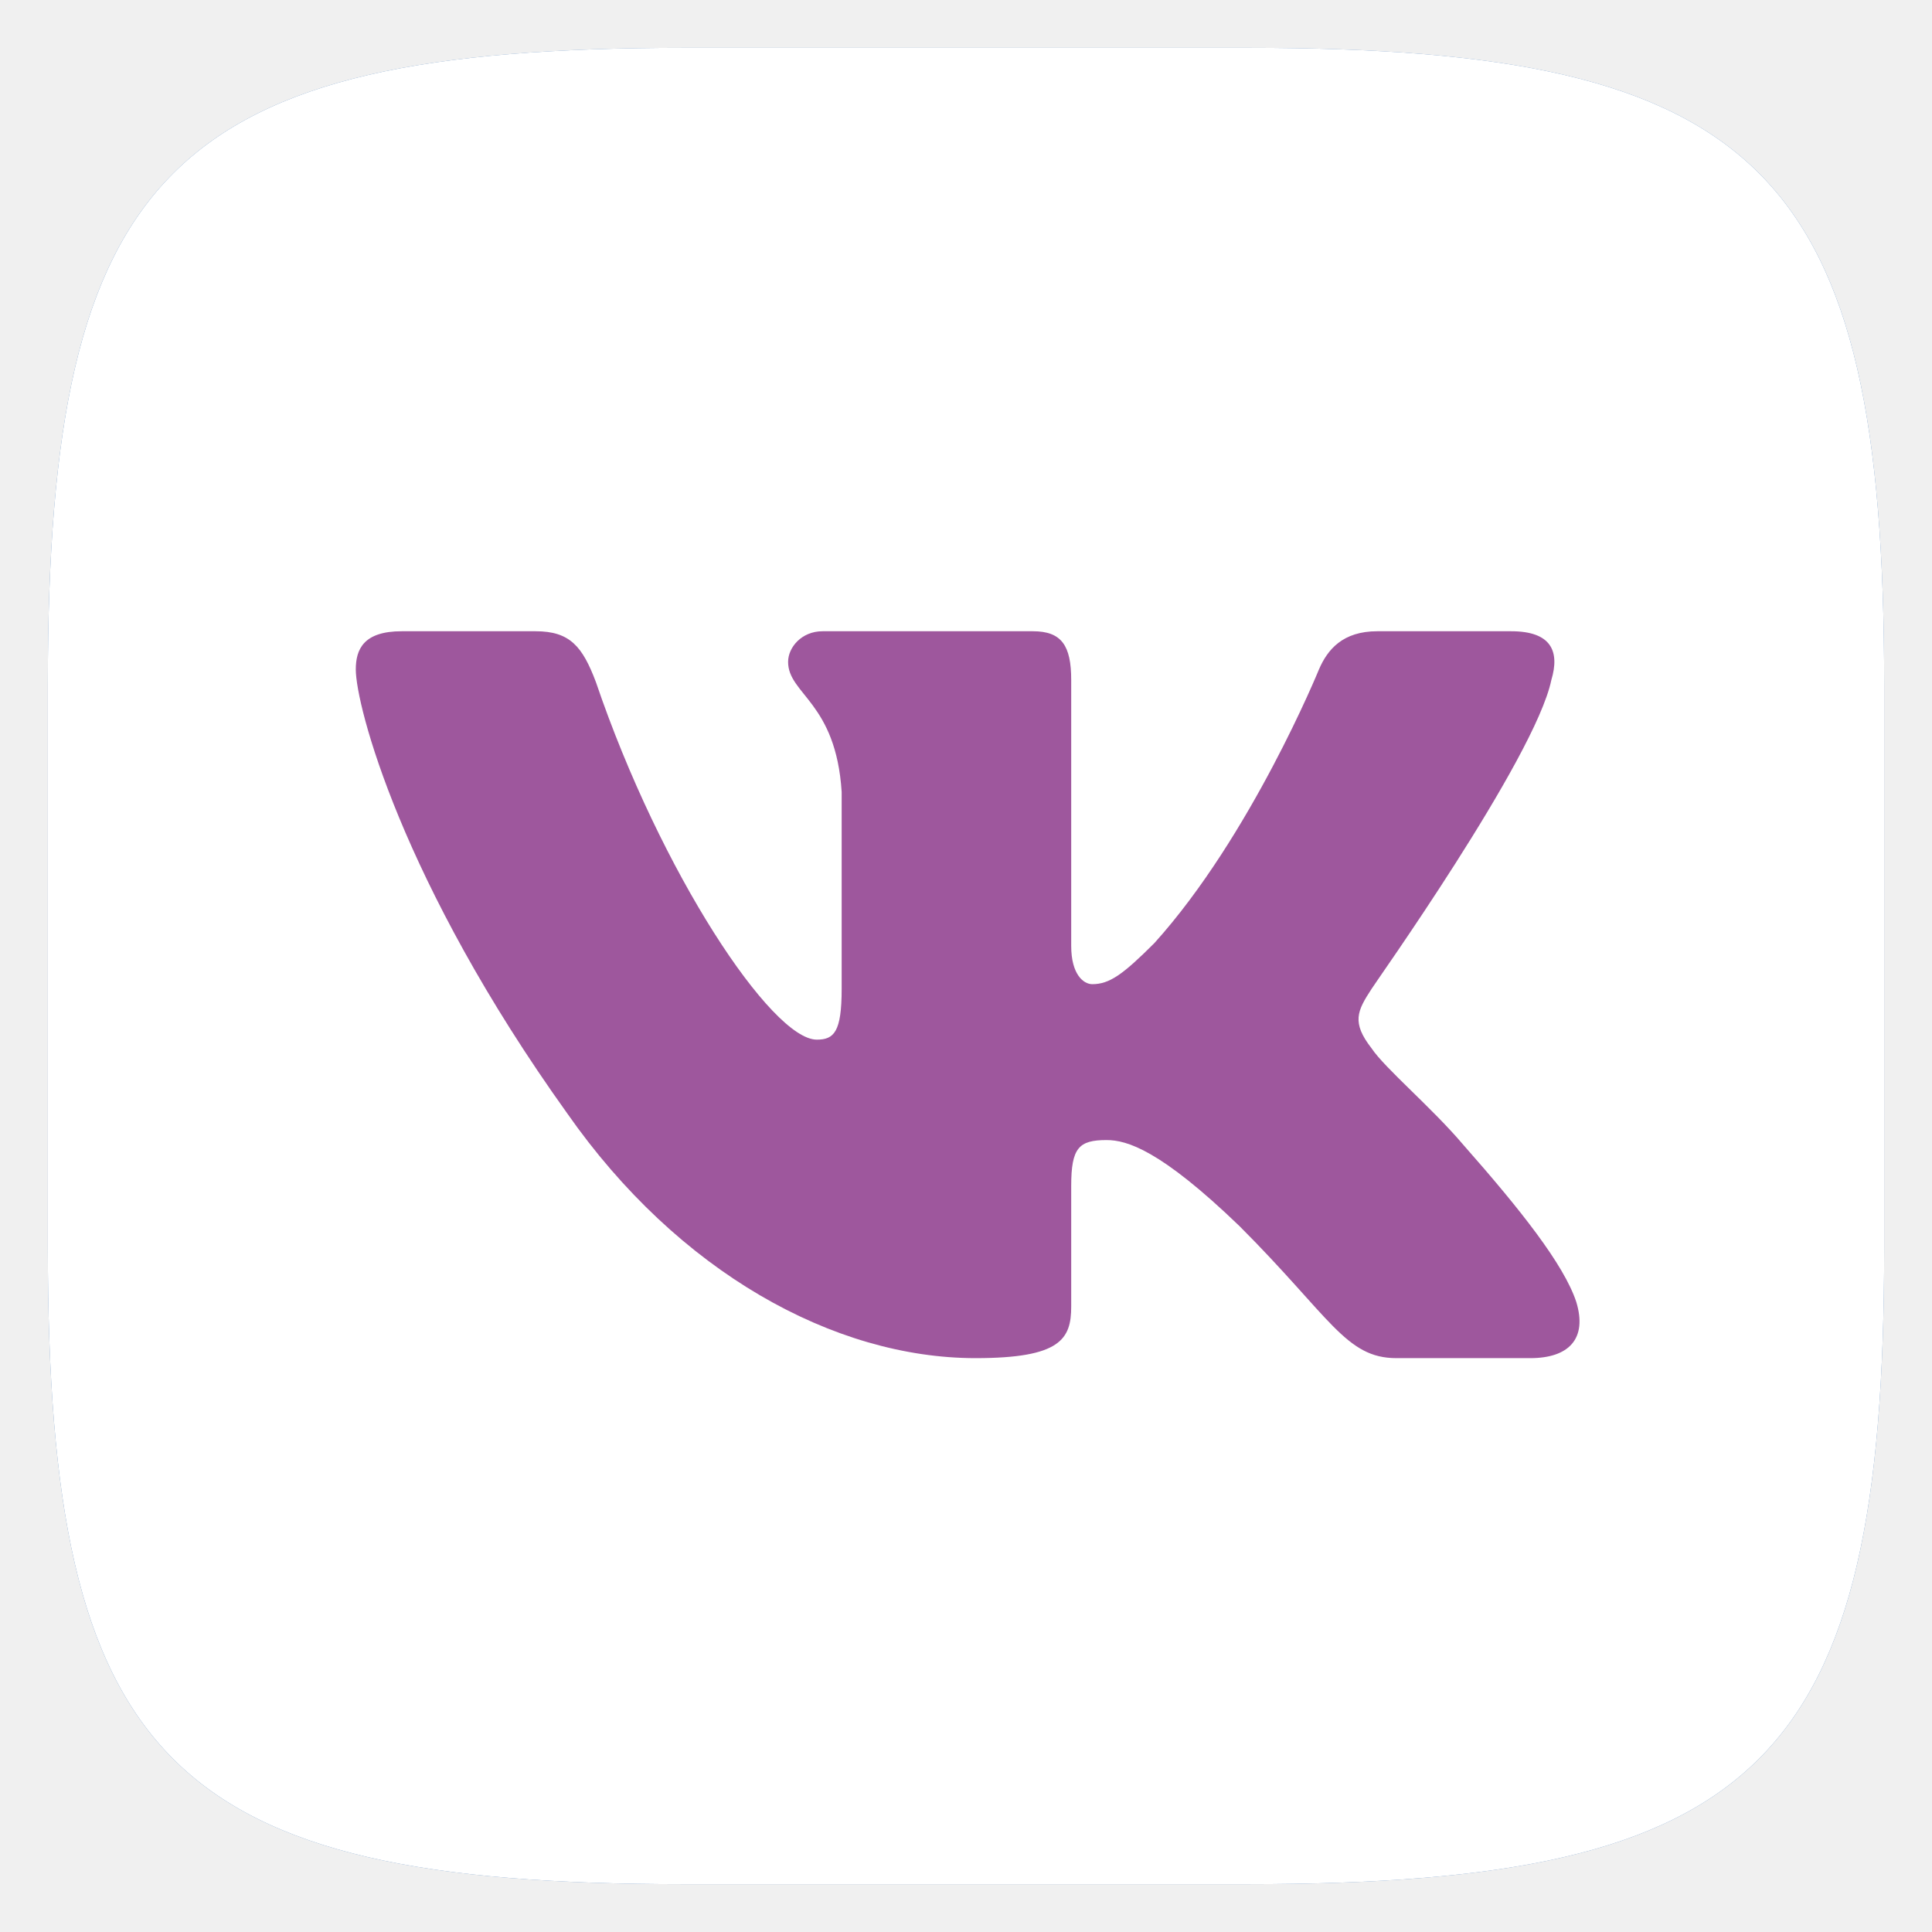
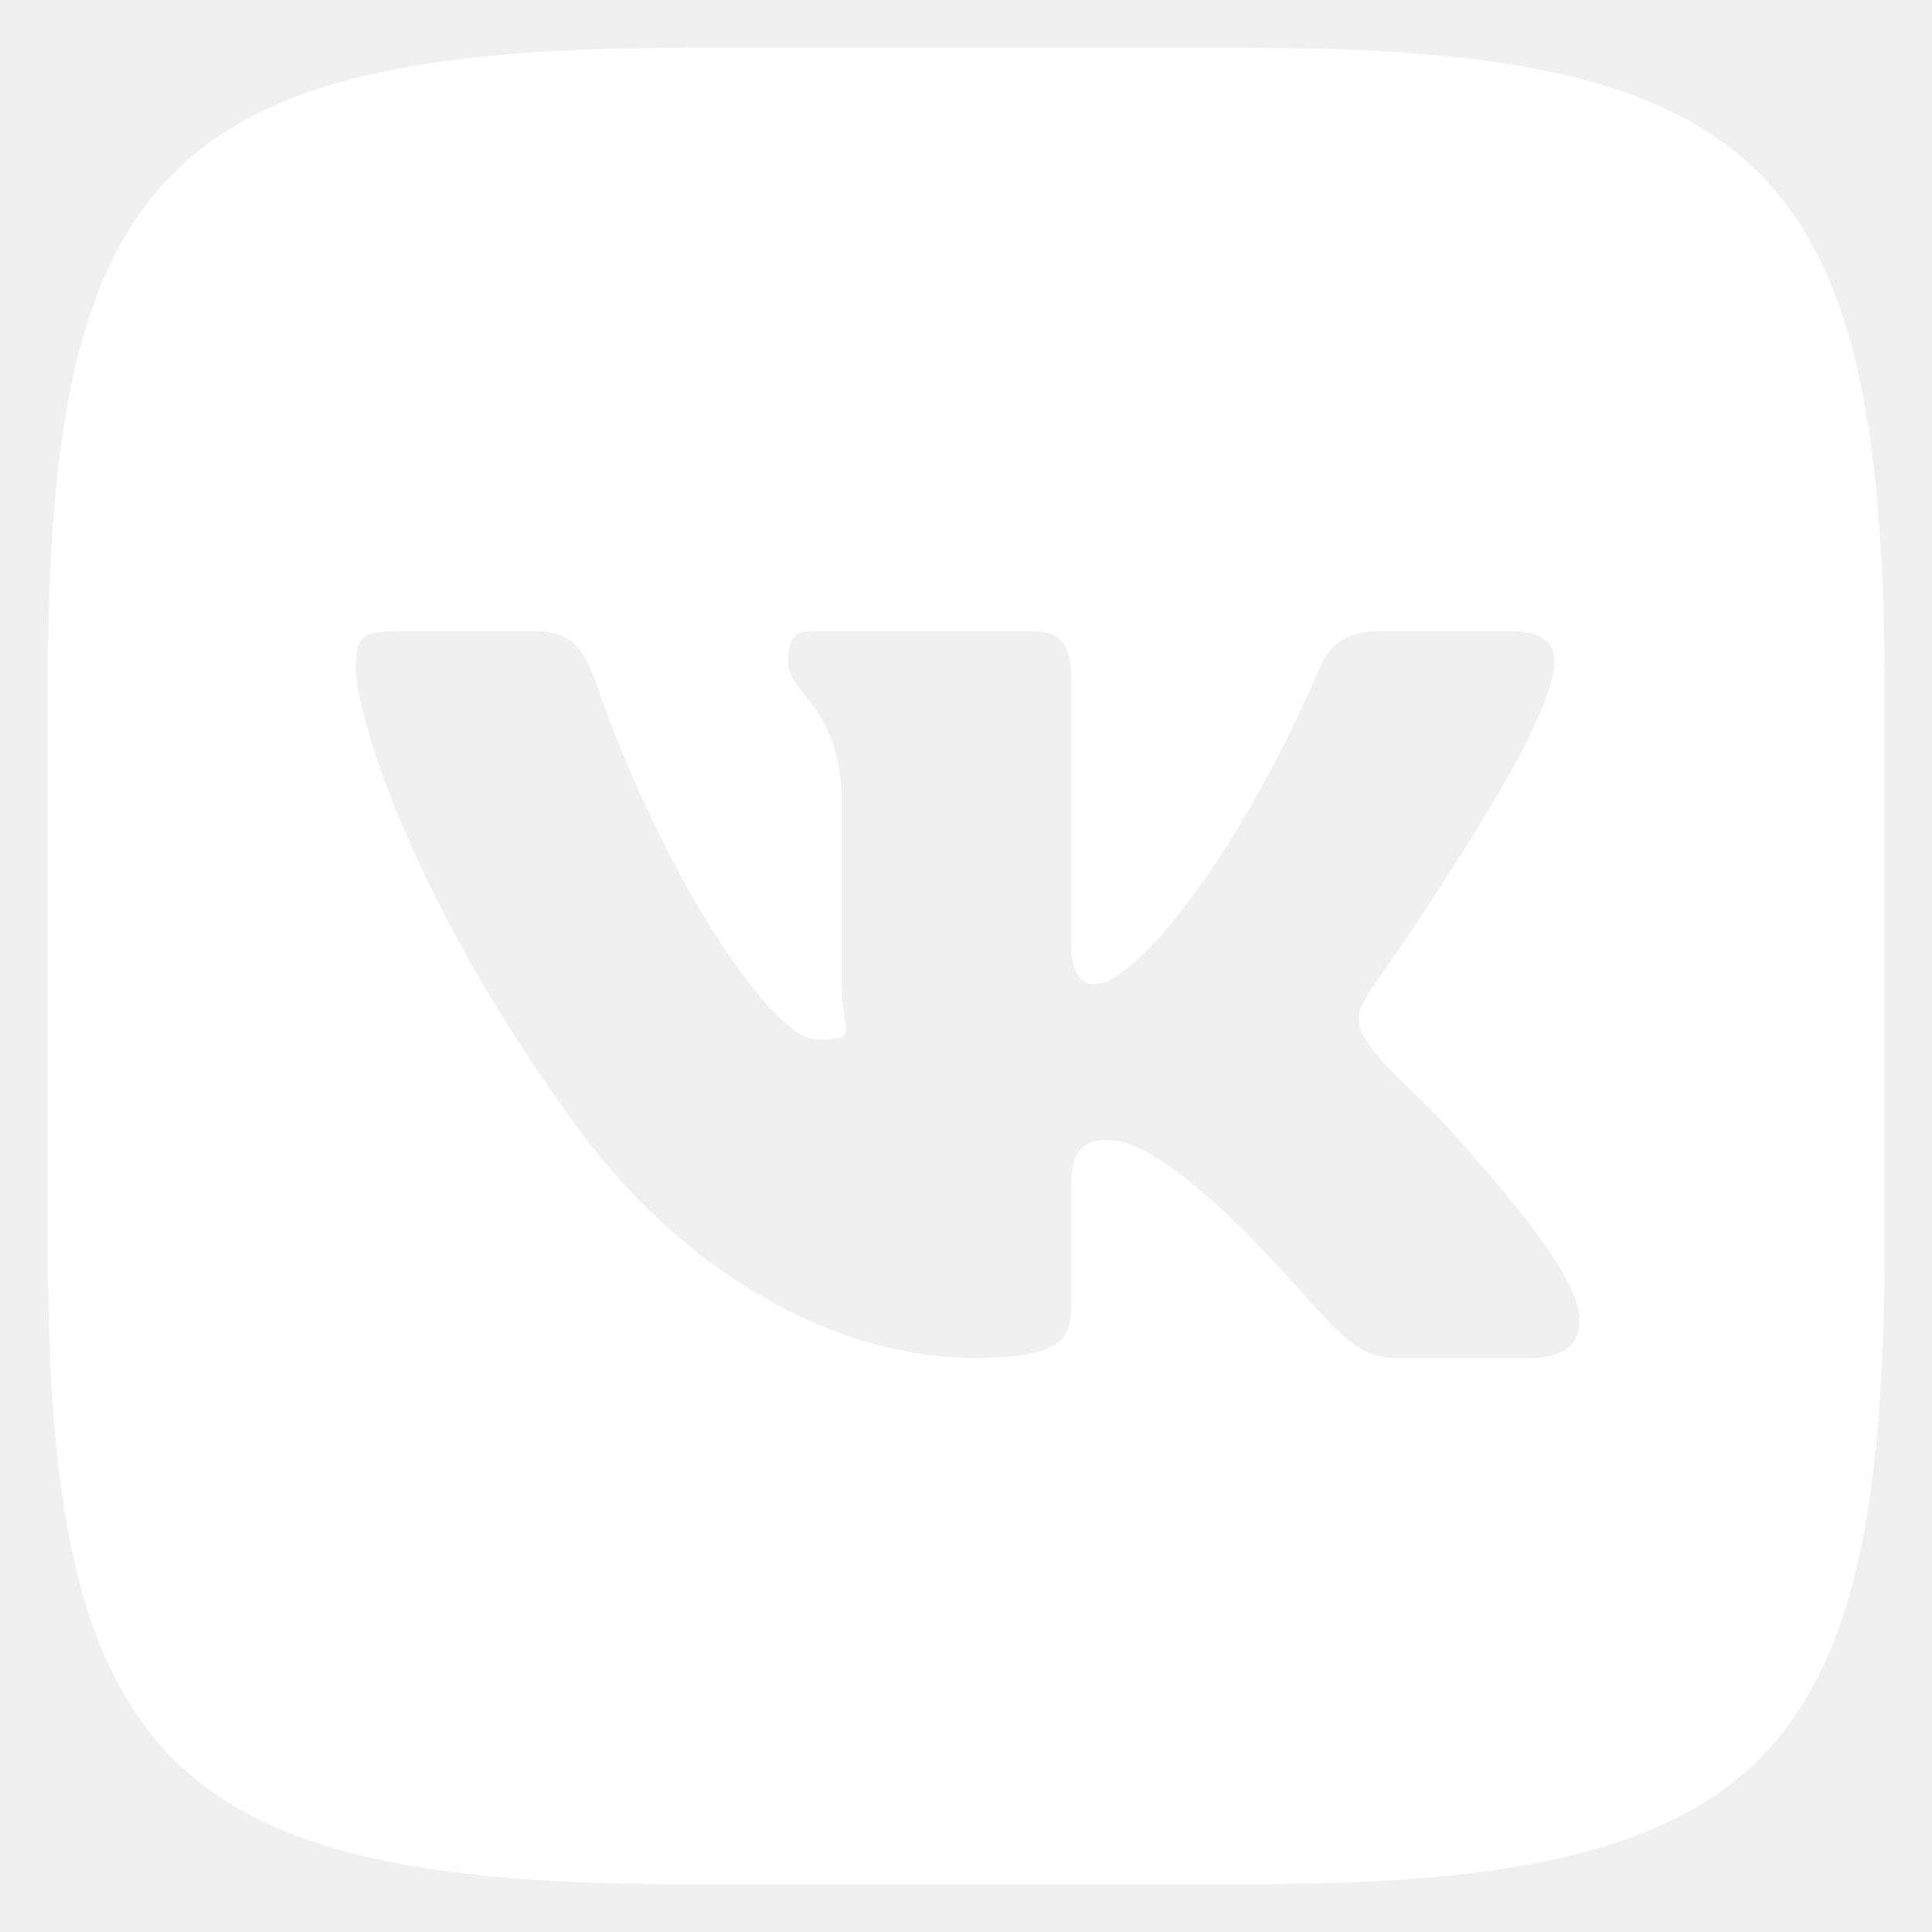
- <svg xmlns="http://www.w3.org/2000/svg" xmlns:xlink="http://www.w3.org/1999/xlink" id="VK_Logo" viewBox="0 0 202 202" width="2500" height="2500">
-   <style>.st0{clip-path:url(#SVGID_2_);fill:#fff}.st1{fill-rule:evenodd;clip-rule:evenodd;fill:#9e579d}</style>
-   <g id="Base">
-     <defs>
-       <path id="SVGID_1_" d="M71.6 5h58.9C184.3 5 197 17.8 197 71.6v58.9c0 53.8-12.8 66.5-66.6 66.5H71.5C17.7 197 5 184.2 5 130.4V71.5C5 17.8 17.8 5 71.6 5z" />
-     </defs>
-     <use xlink:href="#SVGID_1_" overflow="visible" fill-rule="evenodd" clip-rule="evenodd" fill="#5181b8" />
-     <clipPath id="SVGID_2_">
-       <use xlink:href="#SVGID_1_" overflow="visible" />
-     </clipPath>
-     <path class="st0" d="M0 0h202v202H0z" />
-   </g>
-   <path id="Logo" class="st1" d="M162.2 71.1c.9-3 0-5.1-4.2-5.1h-14c-3.6 0-5.2 1.9-6.1 4 0 0-7.1 17.4-17.2 28.6-3.3 3.3-4.7 4.3-6.5 4.3-.9 0-2.2-1-2.2-4V71.1c0-3.6-1-5.1-4-5.1H86c-2.2 0-3.6 1.7-3.6 3.2 0 3.4 5 4.2 5.6 13.6v20.6c0 4.5-.8 5.3-2.6 5.3-4.7 0-16.3-17.4-23.1-37.4-1.4-3.7-2.7-5.3-6.3-5.3H42c-4 0-4.8 1.9-4.8 4 0 3.7 4.7 22.1 22.1 46.4C70.9 133 87.2 142 102 142c8.9 0 10-2 10-5.4V124c0-4 .8-4.8 3.7-4.8 2.1 0 5.6 1 13.9 9 9.5 9.5 11.1 13.8 16.4 13.8h14c4 0 6-2 4.8-5.9-1.3-3.9-5.8-9.6-11.8-16.4-3.3-3.9-8.2-8-9.6-10.1-2.1-2.7-1.5-3.9 0-6.2 0-.1 17.1-24.1 18.8-32.3z" />
+ <svg xmlns="http://www.w3.org/2000/svg" viewBox="0 0 2500 2500">
+   <path fill="#fff" d="M2433.7 712c-2.5-44.8-6.2-86.8-11.3-126-1-7.8-2.1-15.6-3.2-23.2s-2.3-15.1-3.5-22.5-2.5-14.7-3.8-21.9c-.7-3.6-1.4-7.2-2-10.7-69-351-279.7-445.8-794.7-445.8h-729c-551.4 0-754.8 108.6-808.4 523.4q-2.25 17.55-4.2 36c-1.7 16.3-3.2 33.1-4.5 50.3-1 12.9-1.9 26.1-2.6 39.5q-1.95 33.6-3 69.3c-1 33.4-1.5 68.2-1.5 104.6v729c0 52 1 100.9 3 146.9.4 9.2.9 18.3 1.4 27.2.8 13.4 1.6 26.6 2.6 39.6 1.6 21.6 3.6 42.4 5.8 62.5.9 8.1 1.9 16 2.9 23.8 8.1 62.7 19.5 118.4 35 167.9 1 3.1 2 6.2 3 9.2 6 18.2 12.6 35.6 19.8 52.1 1.2 2.8 2.4 5.5 3.7 8.2 3.7 8.1 7.6 16 11.6 23.7 2.7 5.1 5.4 10.2 8.3 15.1 2.8 5 5.7 9.8 8.7 14.6s6 9.5 9.1 14.1c7.8 11.5 16.1 22.4 24.9 32.9 1.8 2.1 3.5 4.1 5.3 6.2 7.2 8.2 14.7 16 22.5 23.5 3.9 3.8 7.9 7.4 12 11s8.2 7.1 12.5 10.6c31.8 25.8 68.4 47.2 110.3 64.8 5.6 2.3 11.3 4.6 17.1 6.8 8.7 3.3 17.6 6.5 26.7 9.5 30.4 10.1 63.2 18.5 98.6 25.5 3.5.7 7.1 1.4 10.7 2.1 100.7 18.8 222 26.4 367.6 26.4h729c88 0 167.1-2.7 238.2-9 .8 0 1.5-.1 2.2-.2 52.7-4.7 100.9-11.5 145.1-20.5 2.7-.5 5.3-1.1 8-1.7 44.3-9.4 84.4-21.2 120.5-35.8 4-1.6 8-3.3 11.9-4.9 4.1-1.7 8.1-3.5 12-5.3 5.2-2.4 10.3-4.8 15.3-7.3h.2c.1 0 .2-.1.4-.2 4.8-2.4 9.4-4.8 14-7.3.9-.5 1.7-.9 2.6-1.4 3.8-2.1 7.5-4.2 11.2-6.4 98.5-58 160.6-145.7 197.4-274 1.8-6.4 3.6-12.8 5.3-19.4 28.9-111.7 40.1-252.6 40.1-429.5v-729c0-62.4-1.4-120.4-4.4-174.2Zm-453.5 1045.4h-173.3c-65.6 0-85.4-53.2-203-170.8-102.7-99-146-111.4-172-111.4s-45.8 9.9-45.8 59.4v155.9c0 42.1-13.6 66.8-123.8 66.8-183.2 0-384.9-111.4-528.5-316.8C518.5 1139.8 460.3 912 460.3 866.2s9.9-49.5 59.4-49.5H693c44.6 0 60.6 19.8 78 65.6 84.2 247.5 227.7 462.9 285.9 462.9s32.2-9.9 32.2-65.6v-255c-7.4-116.3-69.3-126.2-69.3-168.3s17.3-39.6 44.6-39.6h272.3c37.1 0 49.5 18.6 49.5 63.1v344.1c0 37.1 16.1 49.5 27.2 49.5 22.3 0 39.6-12.4 80.4-53.2 125-138.6 212.9-354 212.9-354 11.1-26 30.9-49.5 75.5-49.5h173.3c52 0 63.1 26 52 63.1-21 101.5-232.7 398.5-232.7 399.8-18.6 28.5-26 43.3 0 76.7 17.3 26 78 76.7 118.8 125 74.3 84.2 130 154.7 146 203 14.9 48.3-9.9 73-59.4 73Z" />
</svg>
